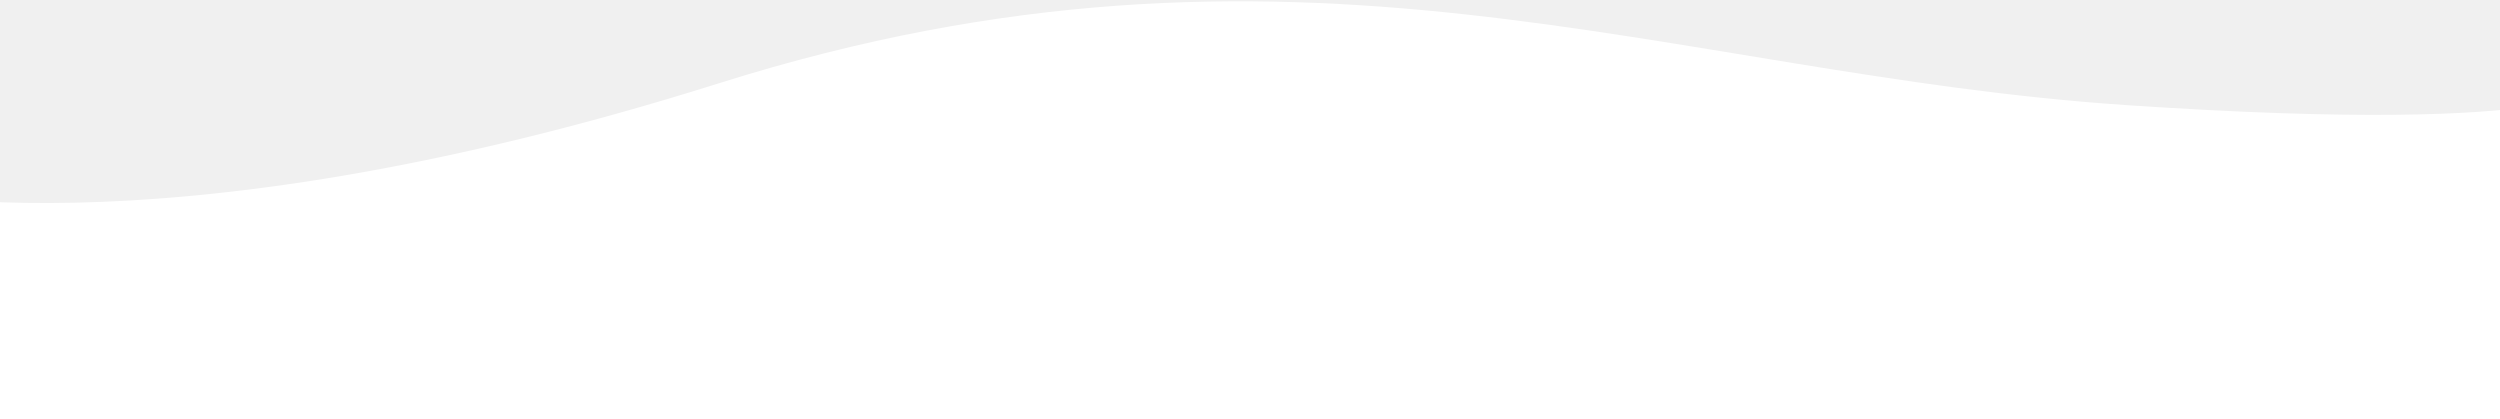
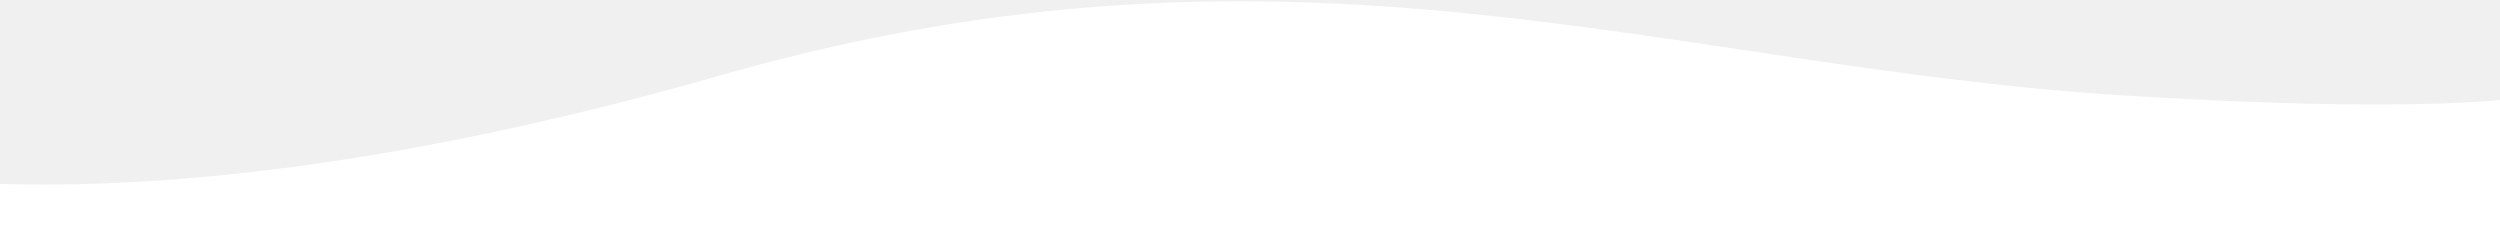
- <svg xmlns="http://www.w3.org/2000/svg" width="1500" height="251" viewBox="0 0 1500 251" fill="none" version="1.1" id="svg4">
+ <svg xmlns="http://www.w3.org/2000/svg" width="1500" height="150" viewBox="0 0 1500 150" fill="none" version="1.1" id="svg4">
  <defs id="defs8" />
-   <path d="m 1559.14,49.87 c 0,0 -6.81,31.863 -283.4,13.2 C 999.15,44.408 777.061,-58.919 431.665,49.87 86.269,158.659 -82,111.775 -82,111.775 l 34.063,153.191 1629.557,-0.344" fill="white" id="path2" style="fill:#ffffff;fill-opacity:1" />
+   <path d="m 1559.14,45.38 c 0,0 -6.81,28.947 -283.4,11.992 C 999.15,40.417 777.061,-53.455 431.665,45.38 86.269,144.214 -82,101.62 -82,101.62 l 34.063,139.174 1629.557,-0.312" fill="white" id="path2" style="fill:#ffffff;fill-opacity:1;stroke-width:0.953" />
</svg>
